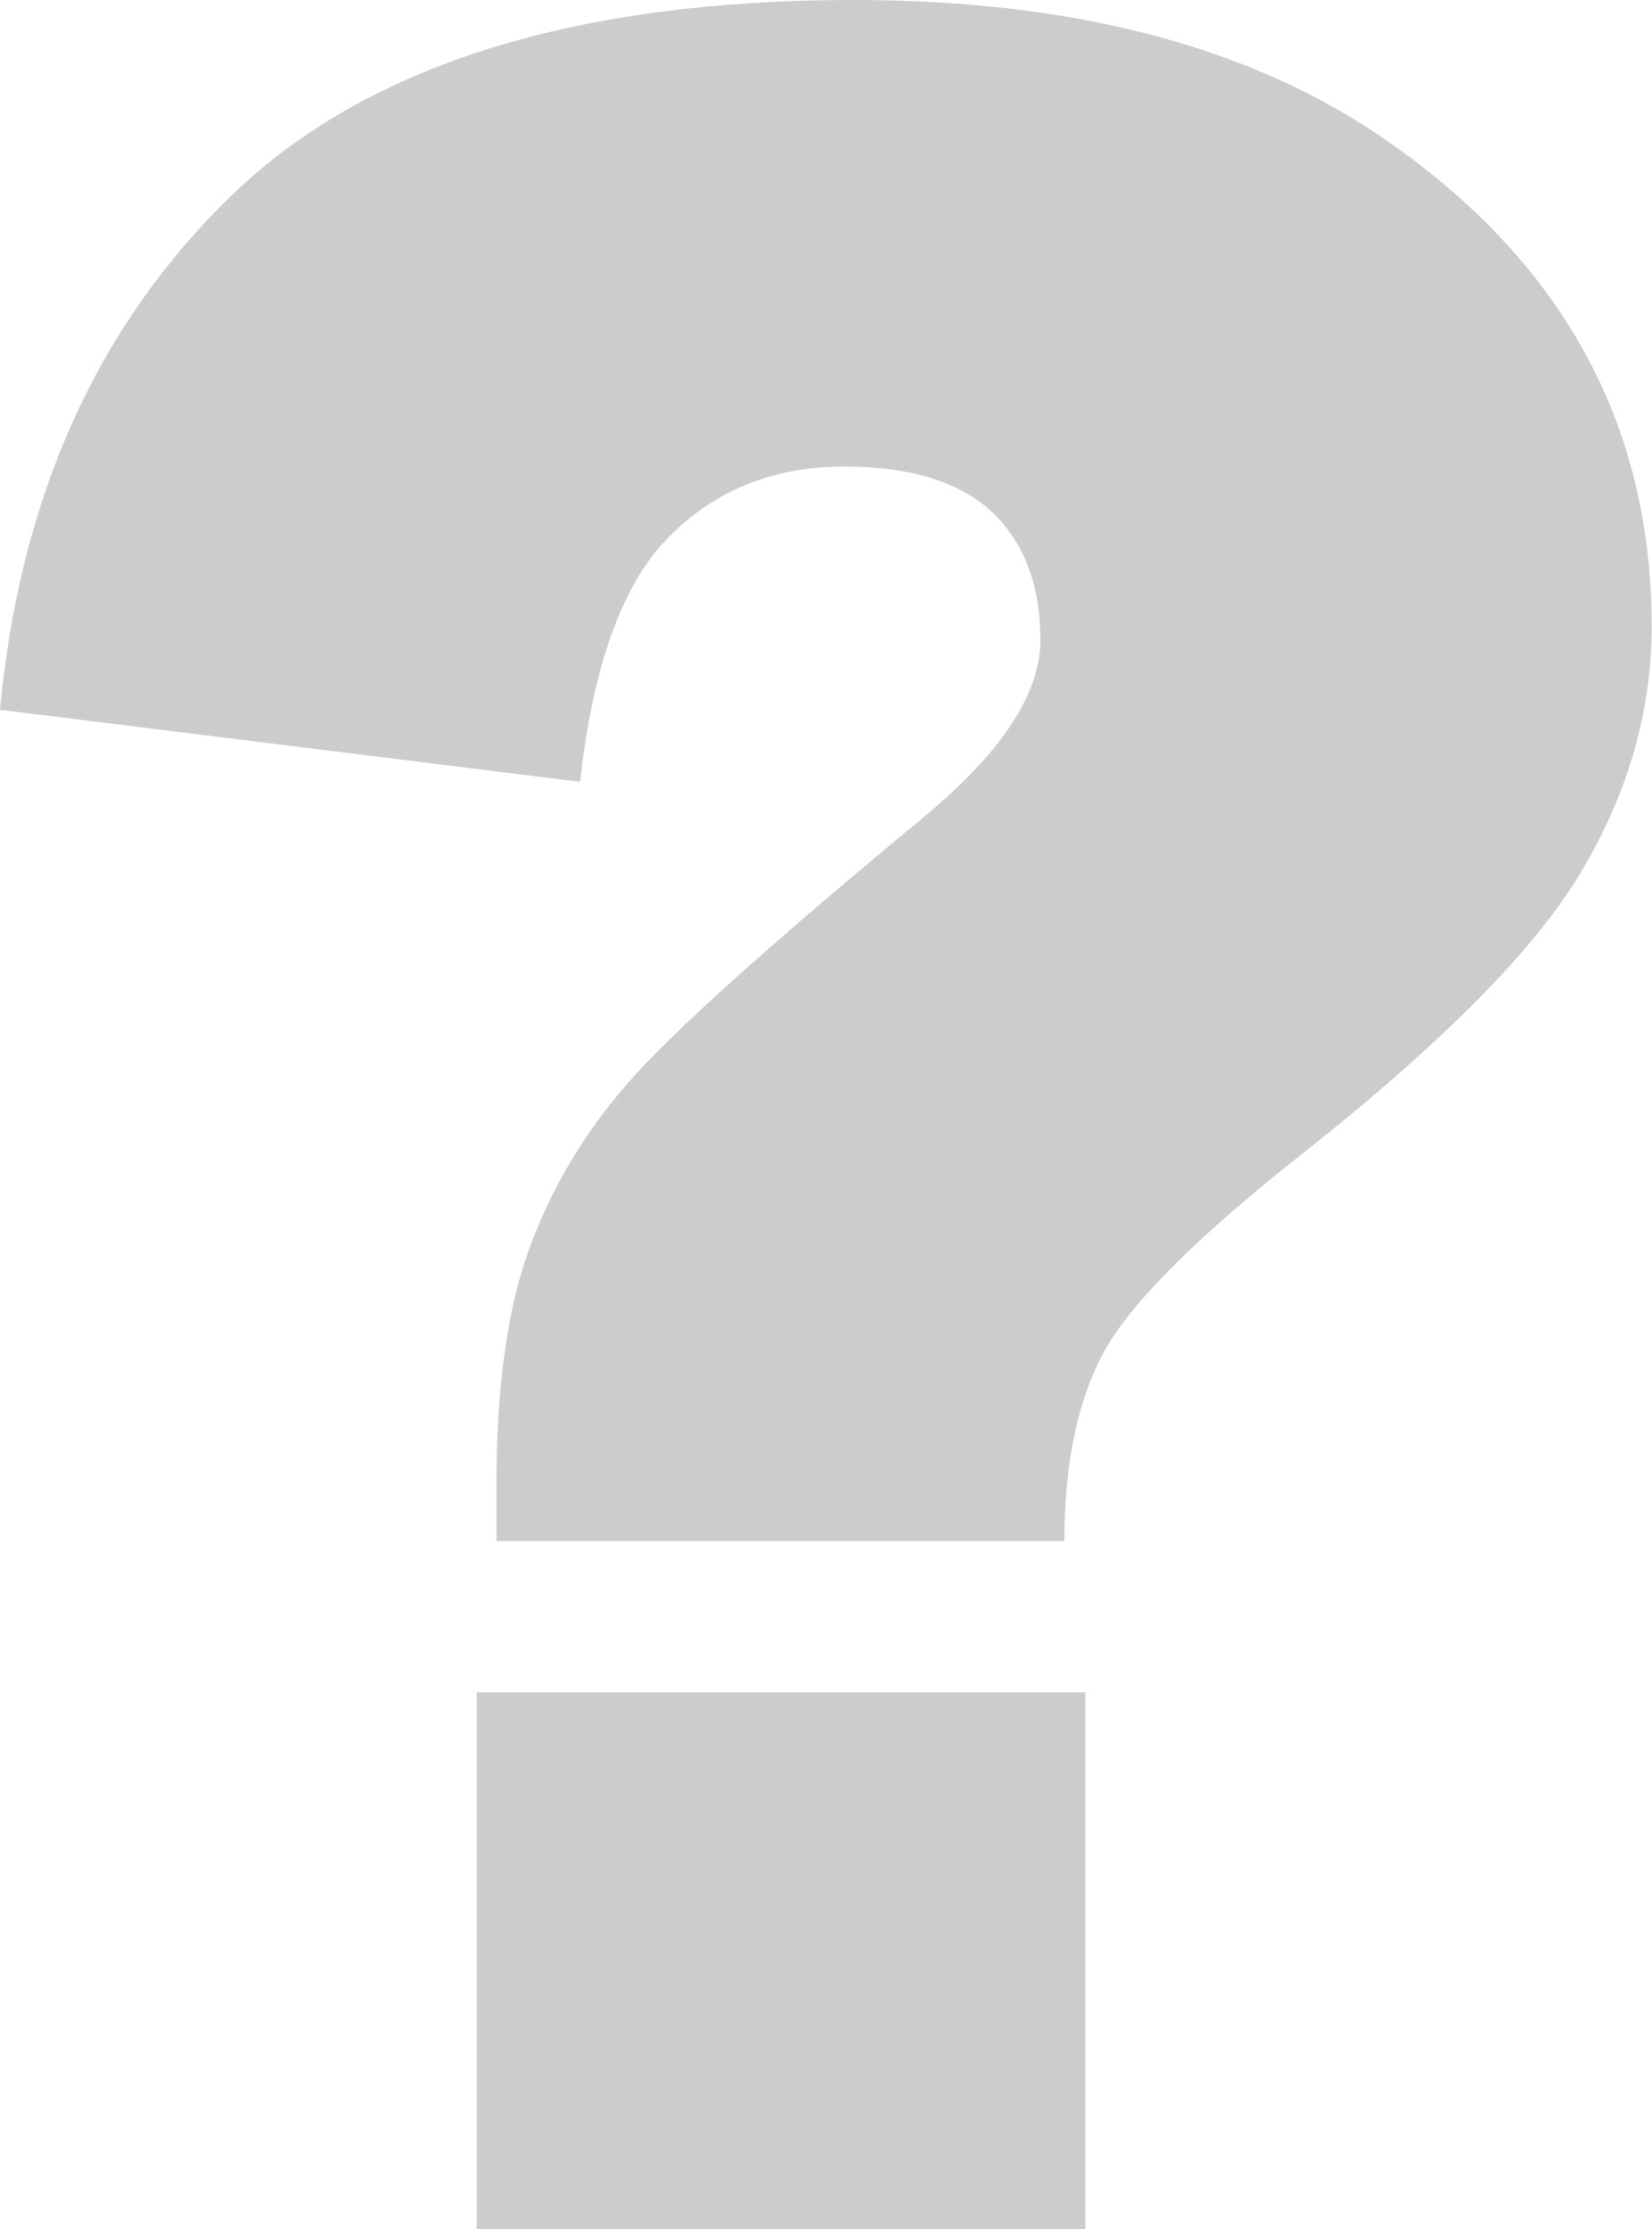
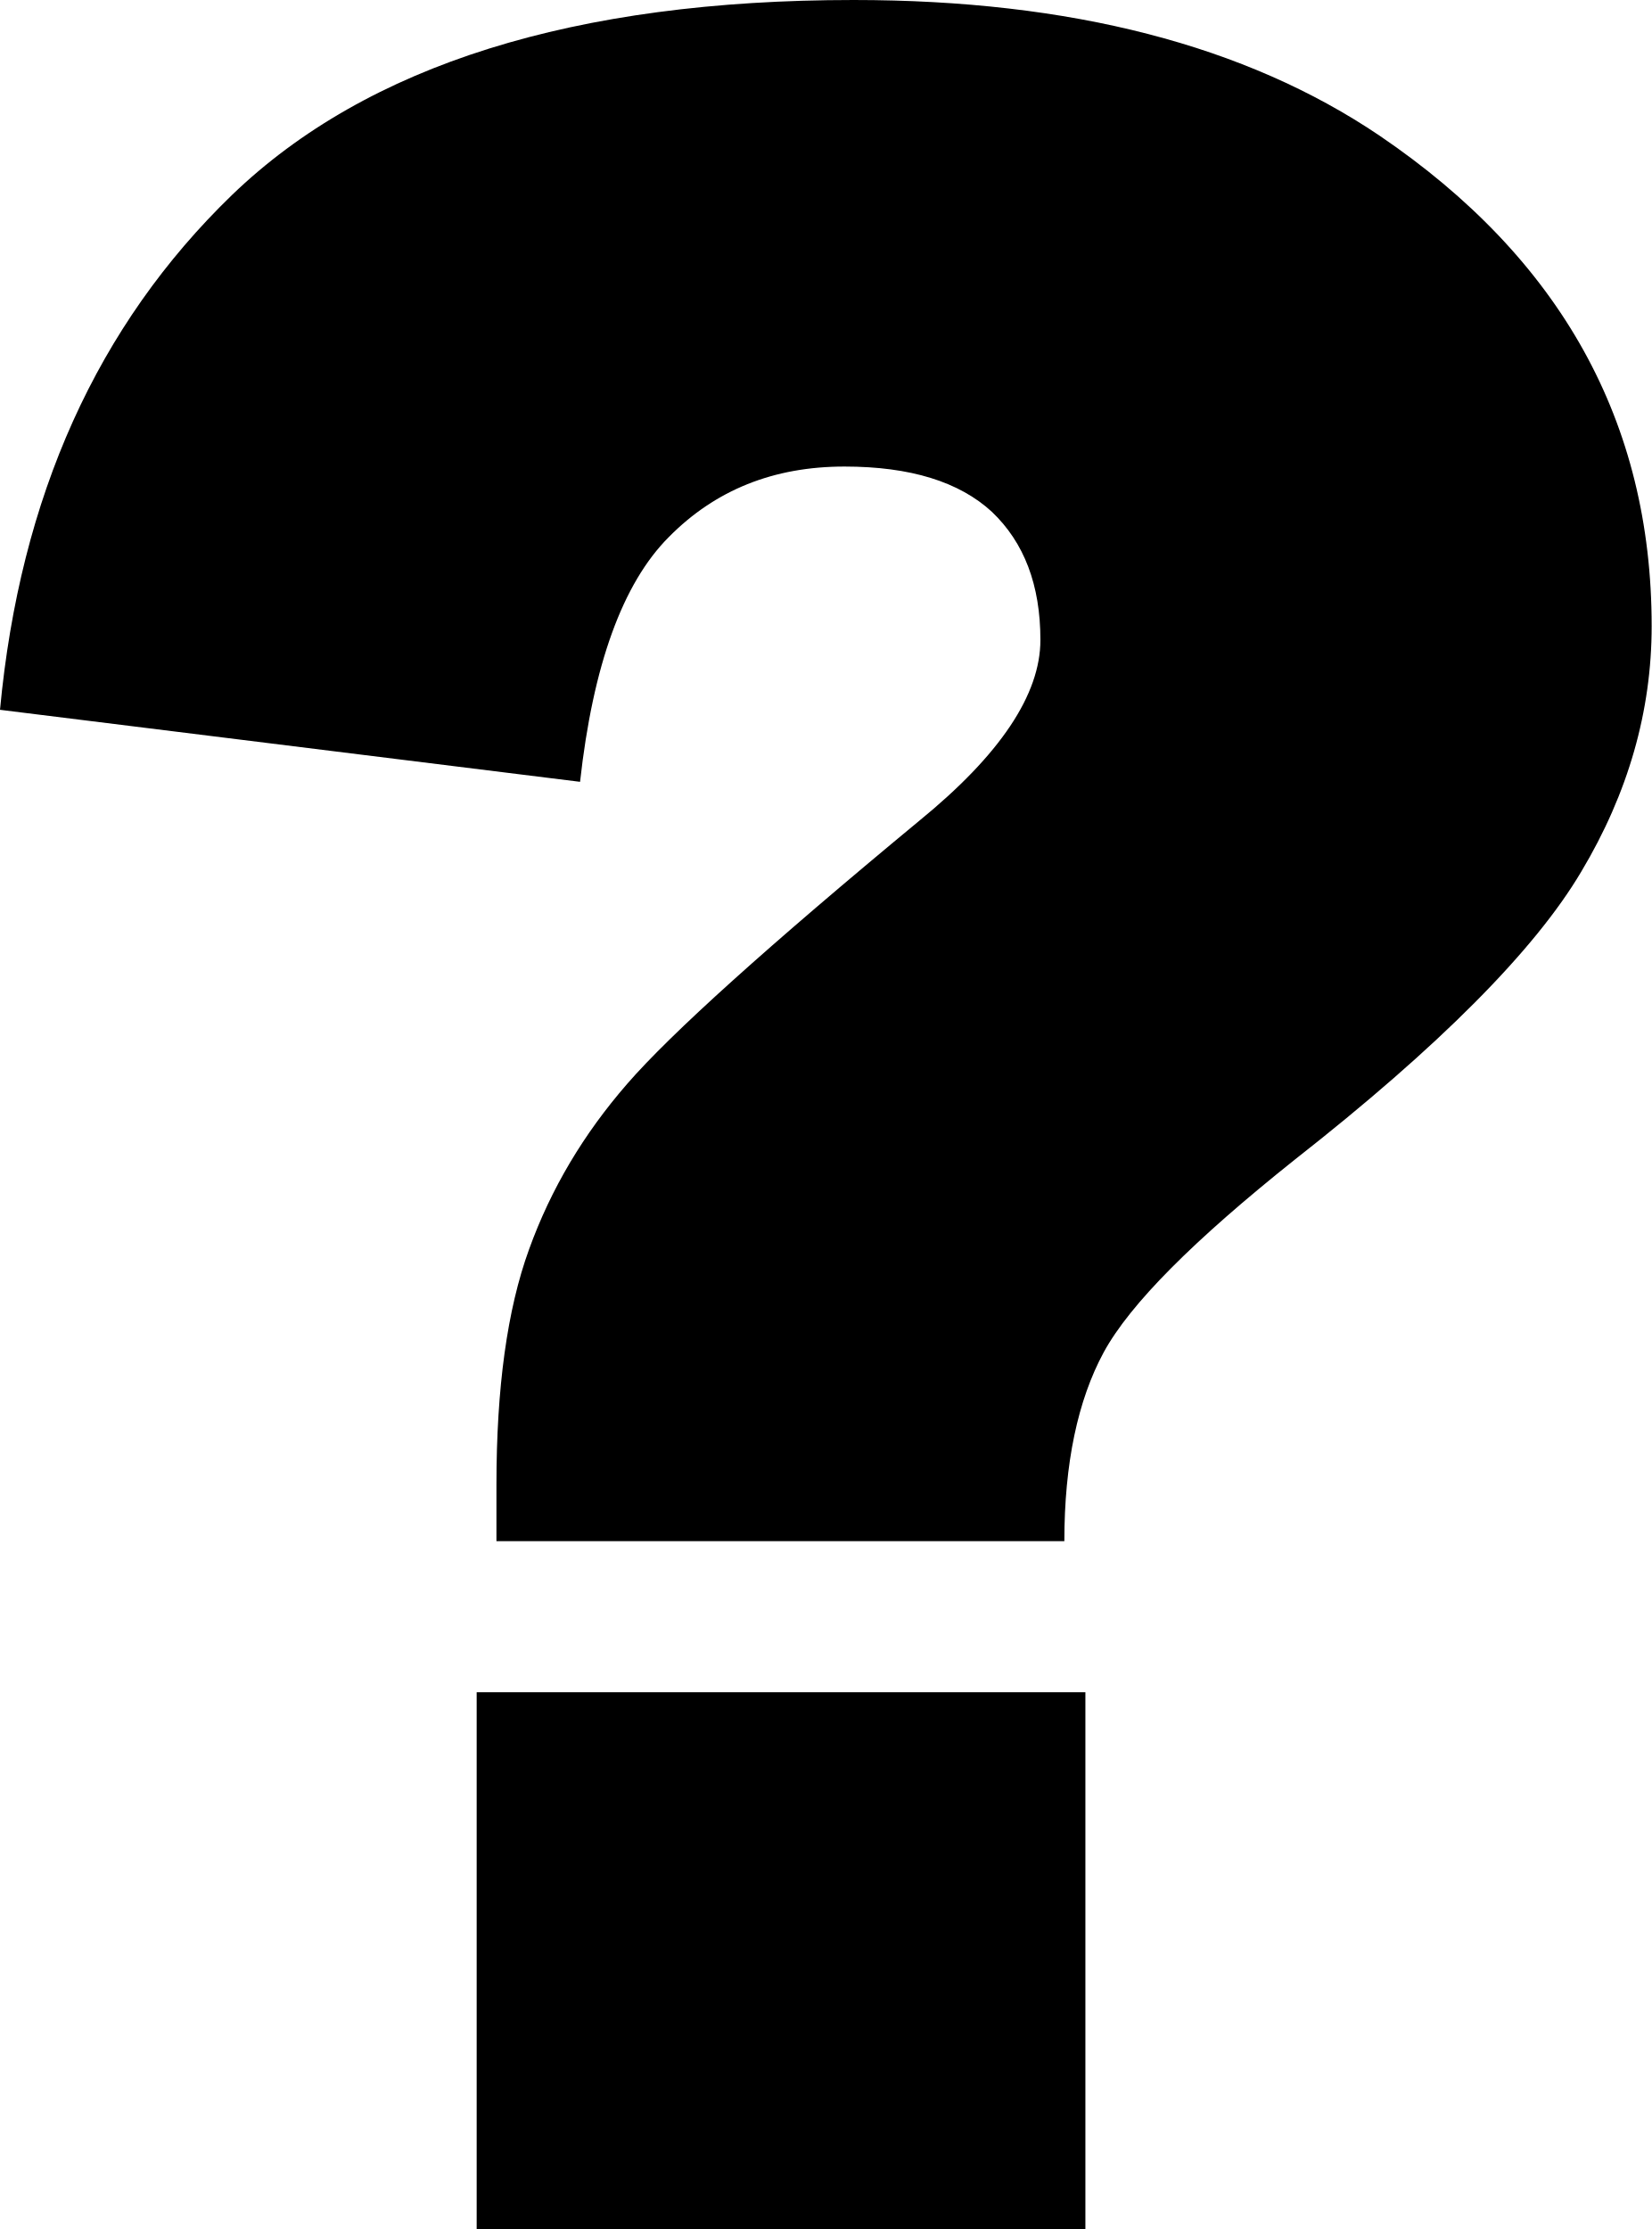
<svg xmlns="http://www.w3.org/2000/svg" viewBox="0 0 91.06 122.88">
-   <path d="M58.68 84.96H27.37v-3.12c0-5.32.59-9.65 1.8-12.97 1.21-3.35 3.01-6.36 5.4-9.11 2.39-2.76 7.76-7.6 16.12-14.52 4.45-3.63 6.67-6.95 6.67-9.96 0-3.04-.9-5.37-2.67-7.06-1.8-1.66-4.5-2.5-8.13-2.5-3.91 0-7.12 1.29-9.68 3.88-2.56 2.56-4.19 7.09-4.9 13.5L0 39.13c1.1-11.76 5.37-21.21 12.8-28.39C20.25 3.57 31.68 0 47.06 0c11.98 0 21.63 2.5 29 7.48 9.99 6.78 15 15.78 15 27.04 0 4.67-1.29 9.2-3.88 13.53-2.56 4.33-7.85 9.65-15.81 15.89-5.54 4.42-9.06 7.93-10.52 10.61-1.43 2.64-2.17 6.13-2.17 10.41zm-32.4 8.33h33.56v29.6H26.28v-29.6z " fill="#CCC" />
+   <path d="M58.68 84.96H27.37v-3.12c0-5.32.59-9.65 1.8-12.97 1.21-3.35 3.01-6.36 5.4-9.11 2.39-2.76 7.76-7.6 16.12-14.52 4.45-3.63 6.67-6.95 6.67-9.96 0-3.04-.9-5.37-2.67-7.06-1.8-1.66-4.5-2.5-8.13-2.5-3.91 0-7.12 1.29-9.68 3.88-2.56 2.56-4.19 7.09-4.9 13.5L0 39.13c1.1-11.76 5.37-21.21 12.8-28.39C20.25 3.57 31.68 0 47.06 0c11.98 0 21.63 2.5 29 7.48 9.99 6.78 15 15.78 15 27.04 0 4.67-1.29 9.2-3.88 13.53-2.56 4.33-7.85 9.65-15.81 15.89-5.54 4.42-9.06 7.93-10.52 10.61-1.43 2.64-2.17 6.13-2.17 10.41zm-32.4 8.33h33.56v29.6H26.28v-29.6z " />
</svg>
